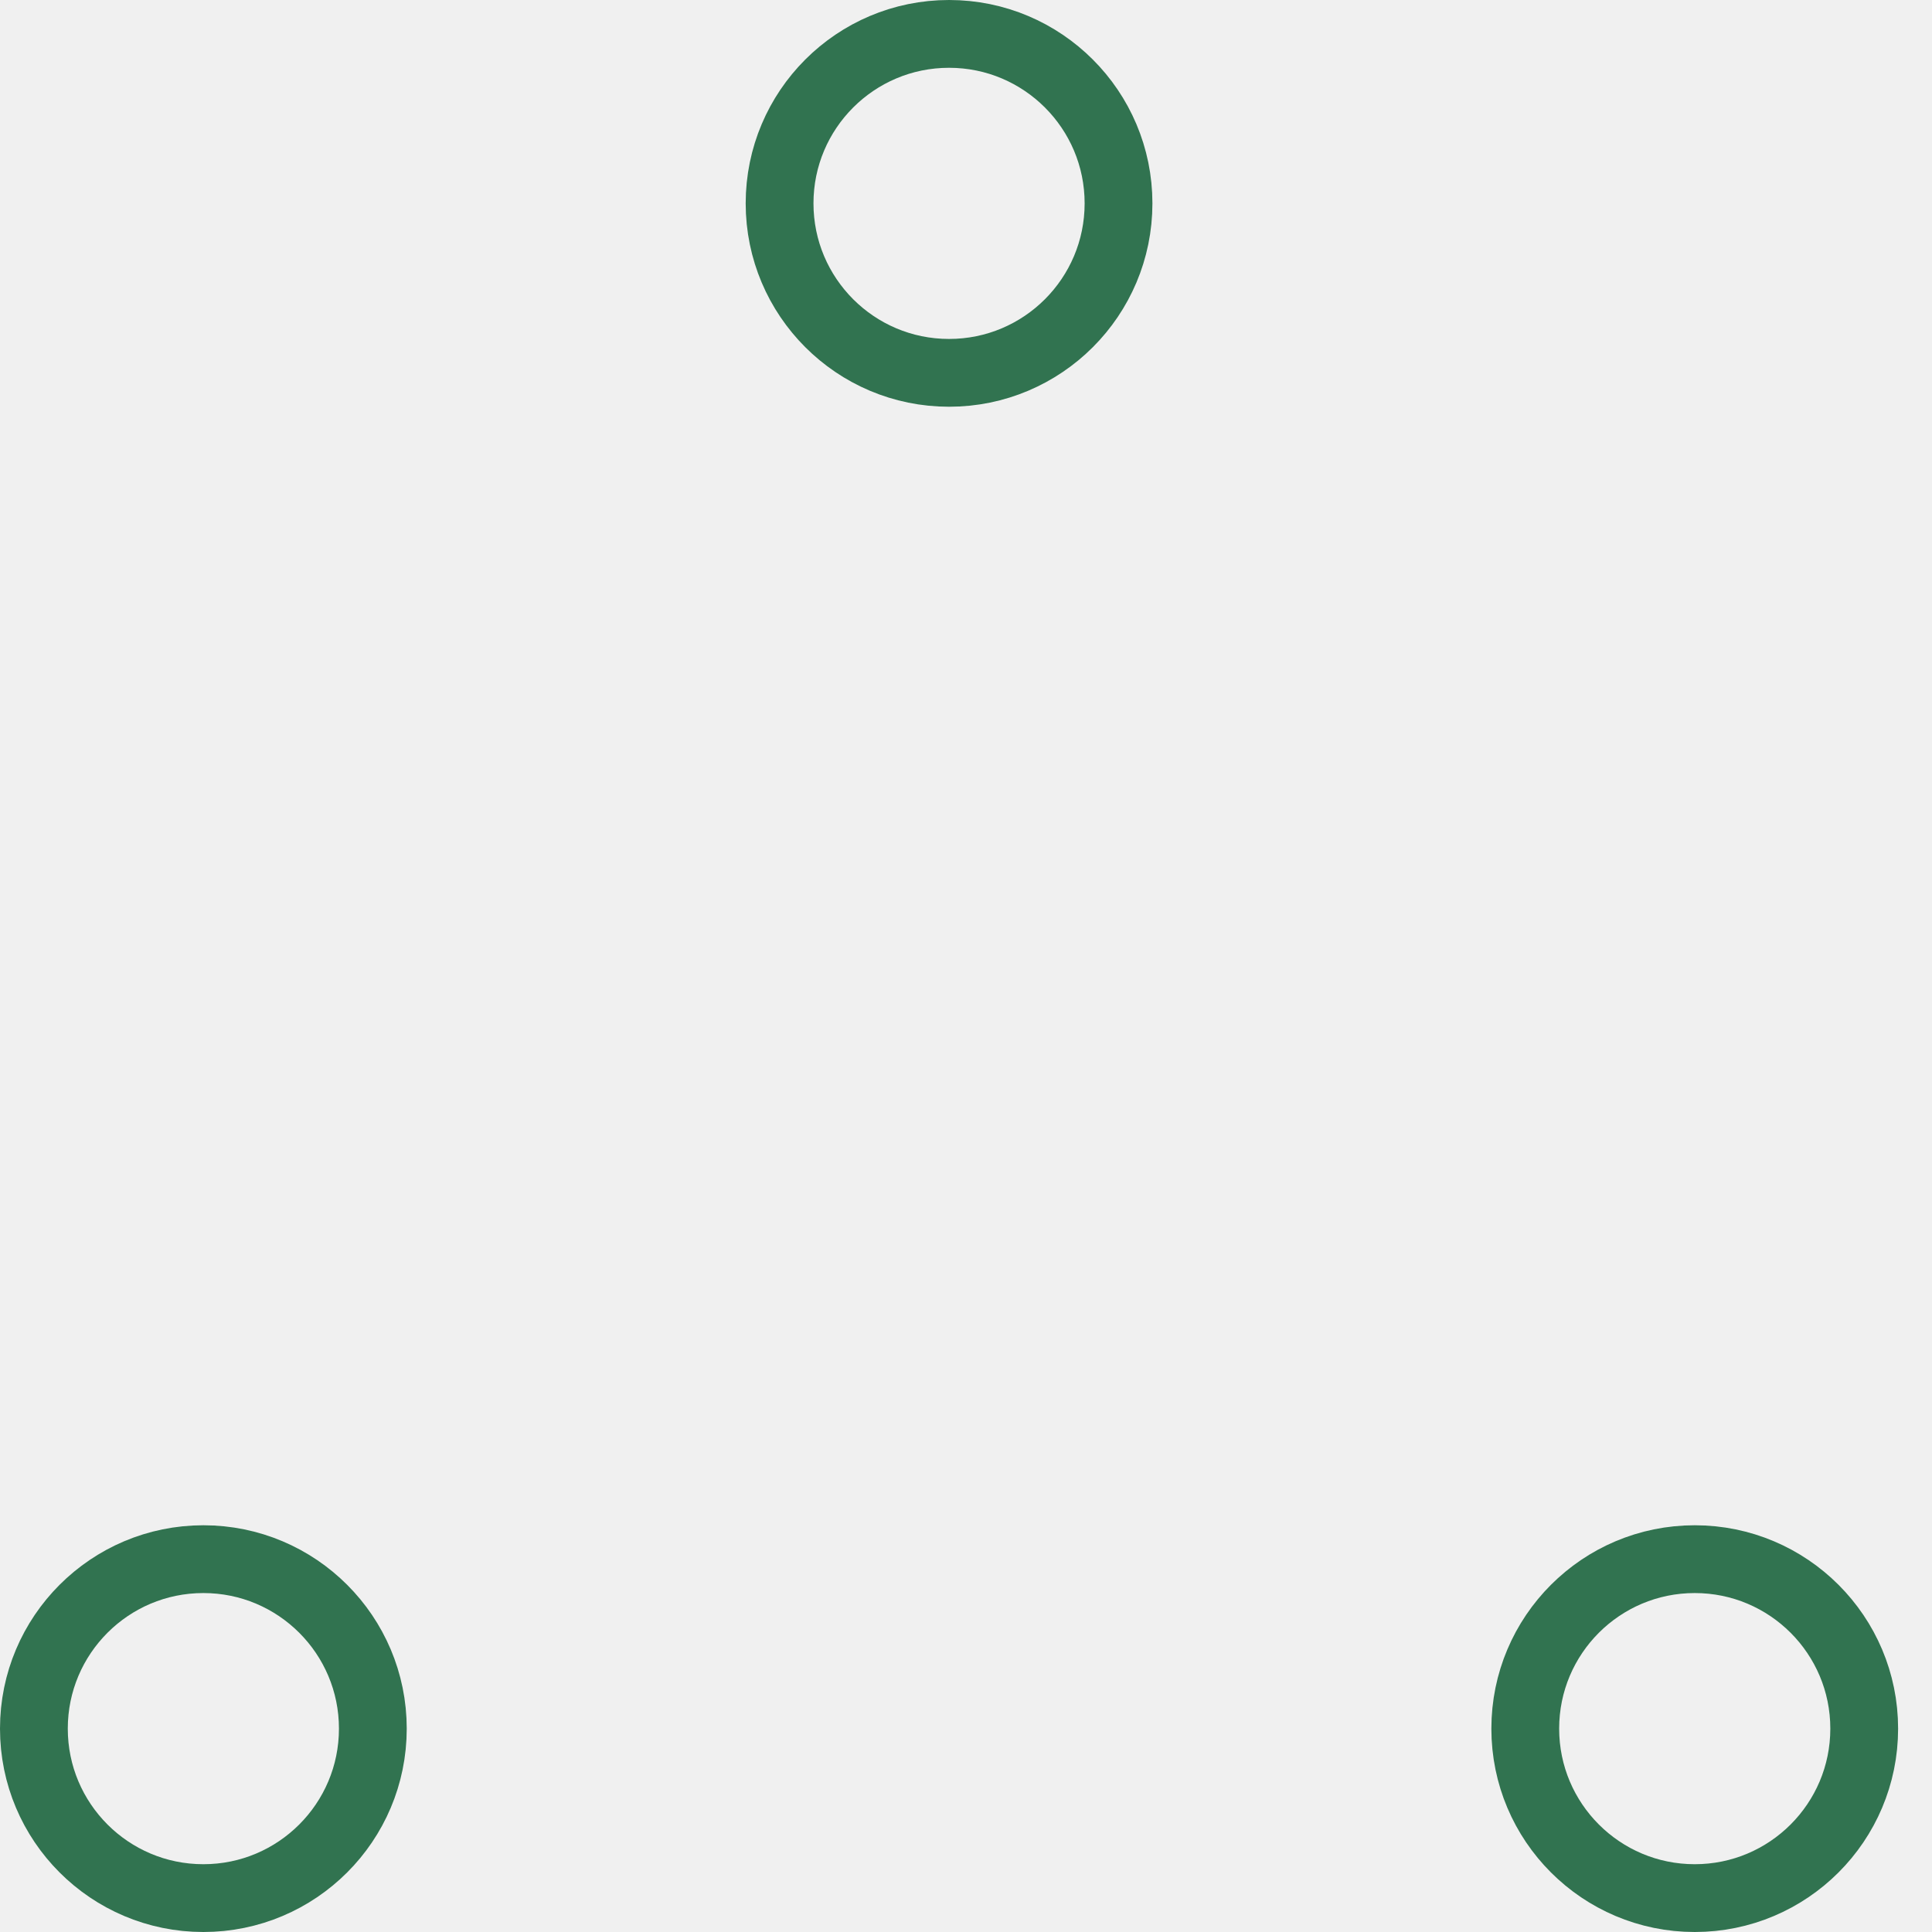
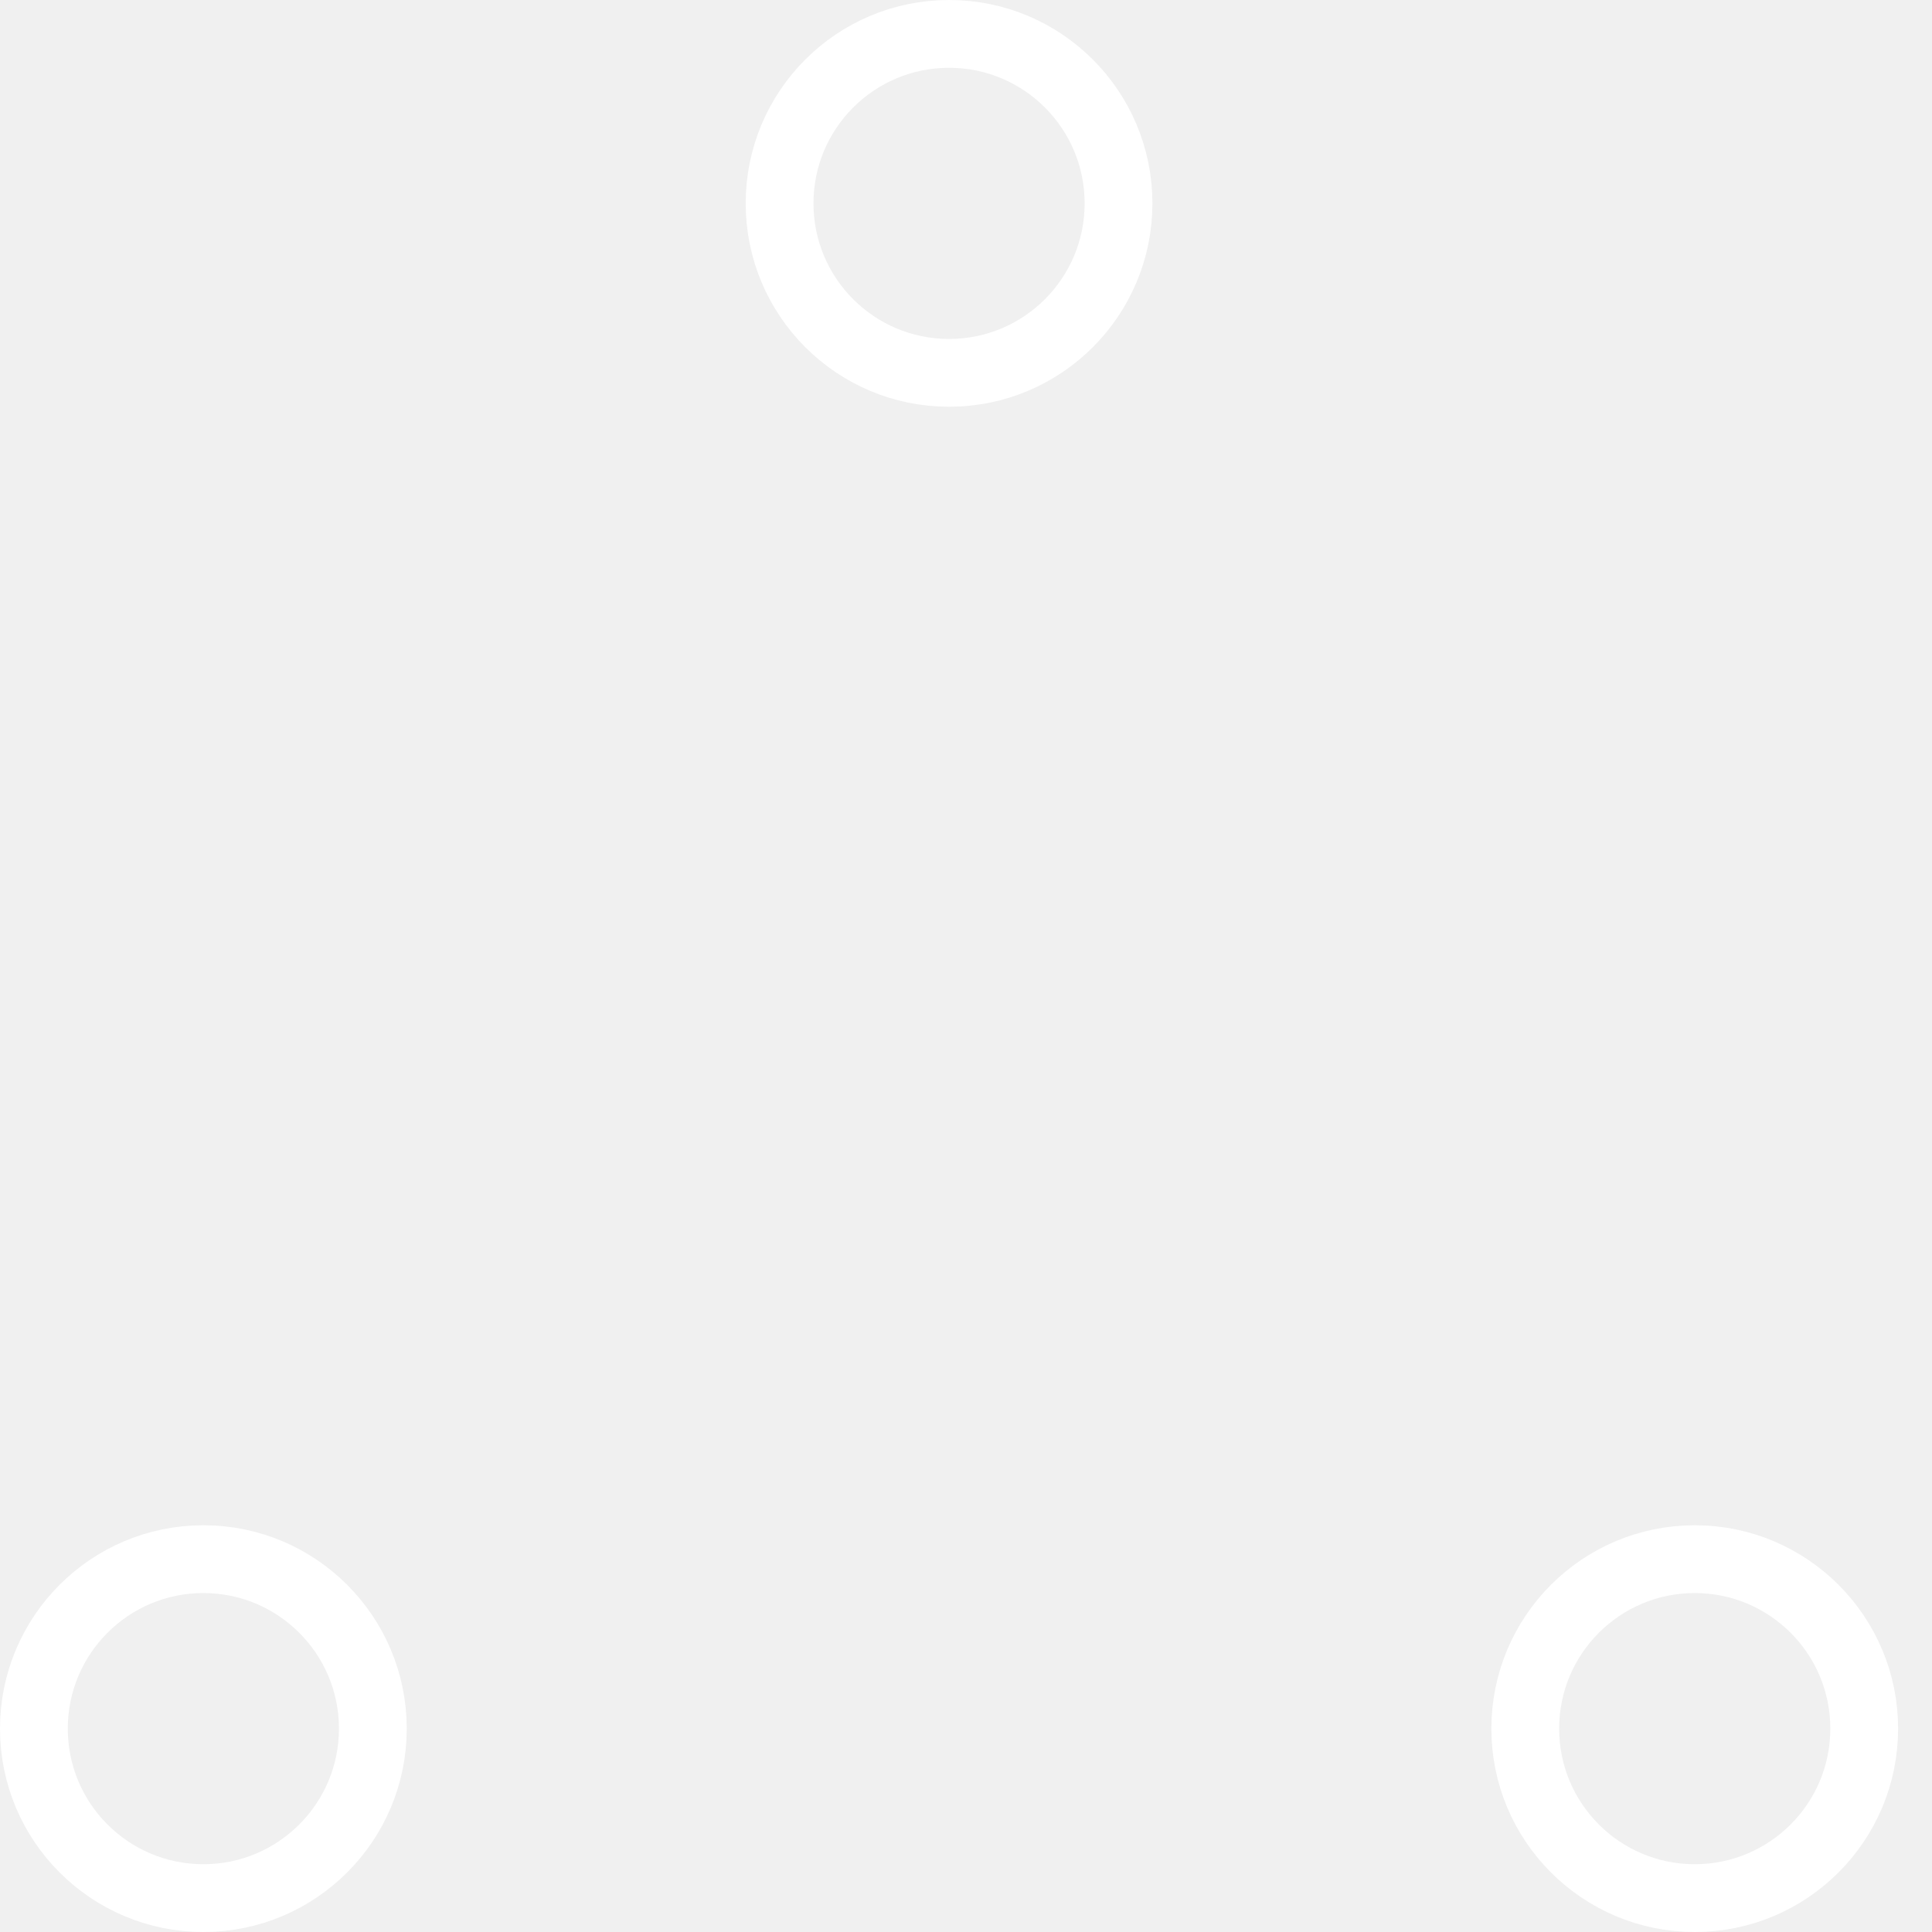
- <svg xmlns="http://www.w3.org/2000/svg" width="80" height="80" viewBox="0 0 57 57" stroke="#317350">
+ <svg xmlns="http://www.w3.org/2000/svg" width="80" height="80" viewBox="0 0 57 57" stroke="#FFFFFF">
  <g fill="none" fill-rule="evenodd">
    <g transform="translate(1 1)" stroke-width="2">
      <circle cx="5" cy="50" r="5">
        <animate attributeName="cy" begin="0s" dur="2.2s" values="50;5;50;50" calcMode="linear" repeatCount="indefinite" />
        <animate attributeName="cx" begin="0s" dur="2.2s" values="5;27;49;5" calcMode="linear" repeatCount="indefinite" />
      </circle>
      <circle cx="27" cy="5" r="5">
        <animate attributeName="cy" begin="0s" dur="2.2s" from="5" to="5" values="5;50;50;5" calcMode="linear" repeatCount="indefinite" />
        <animate attributeName="cx" begin="0s" dur="2.2s" from="27" to="27" values="27;49;5;27" calcMode="linear" repeatCount="indefinite" />
      </circle>
      <circle cx="49" cy="50" r="5">
        <animate attributeName="cy" begin="0s" dur="2.2s" values="50;50;5;50" calcMode="linear" repeatCount="indefinite" />
        <animate attributeName="cx" from="49" to="49" begin="0s" dur="2.2s" values="49;5;27;49" calcMode="linear" repeatCount="indefinite" />
      </circle>
    </g>
  </g>
</svg>
